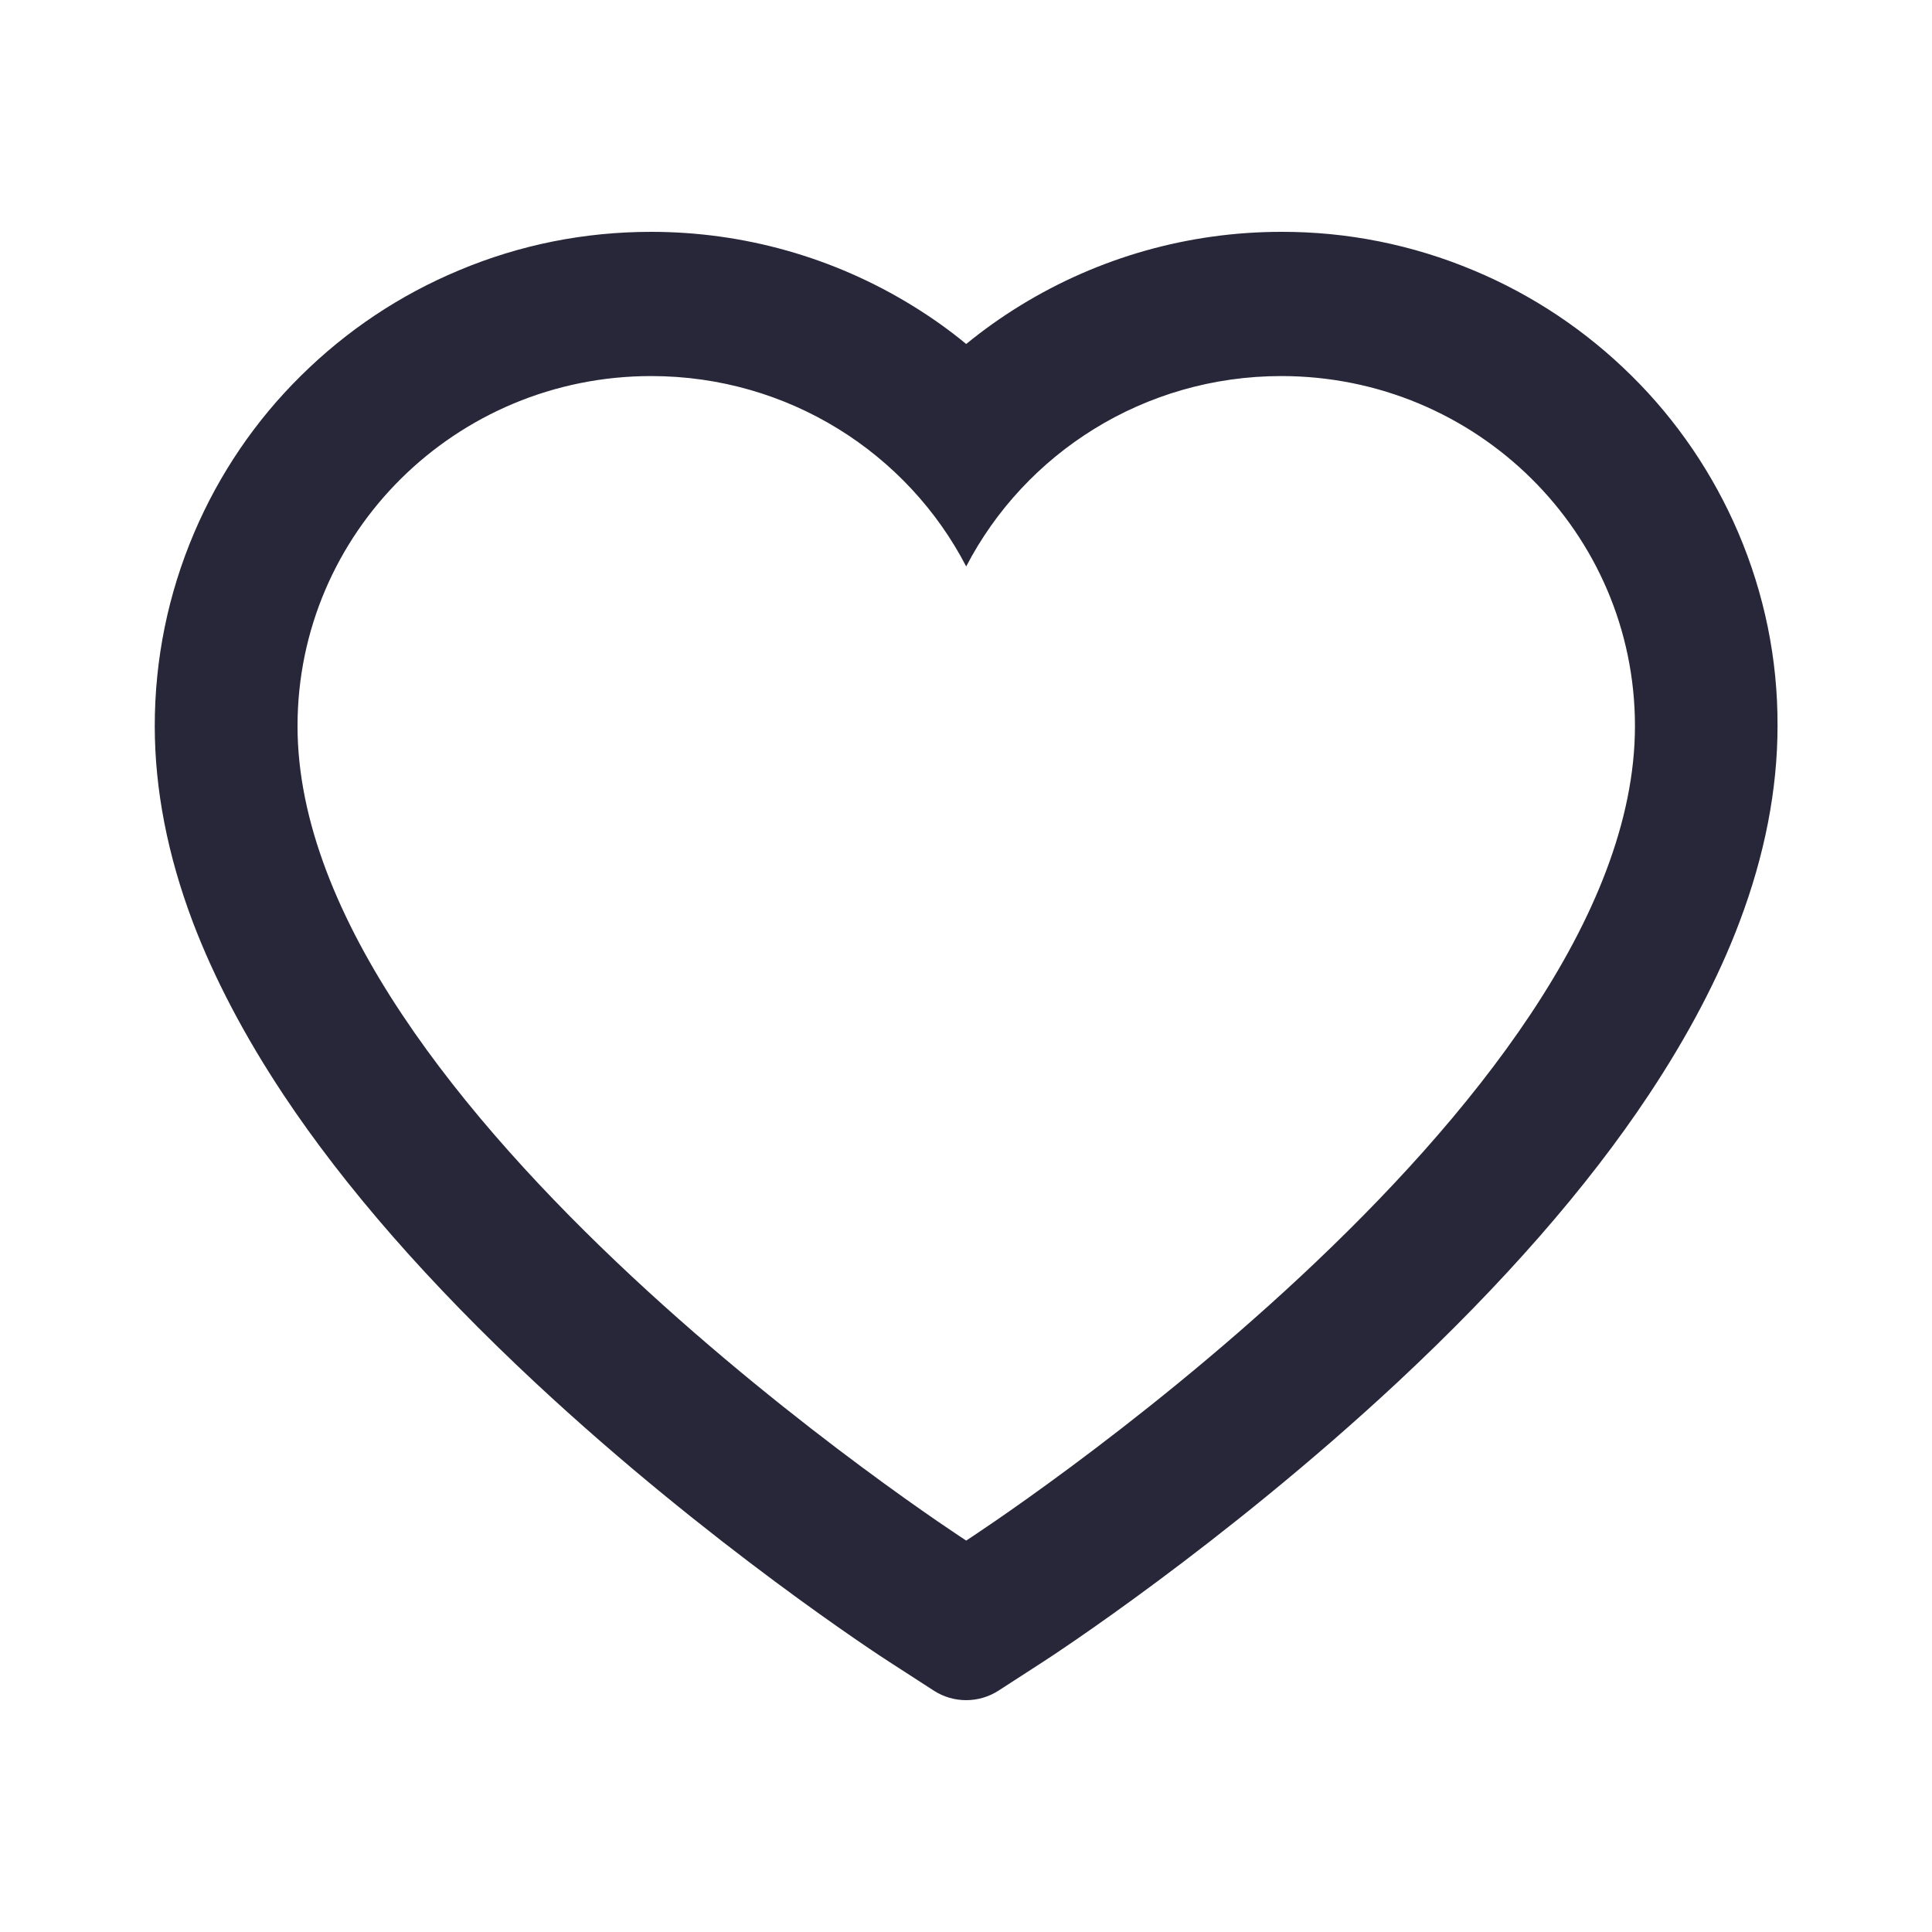
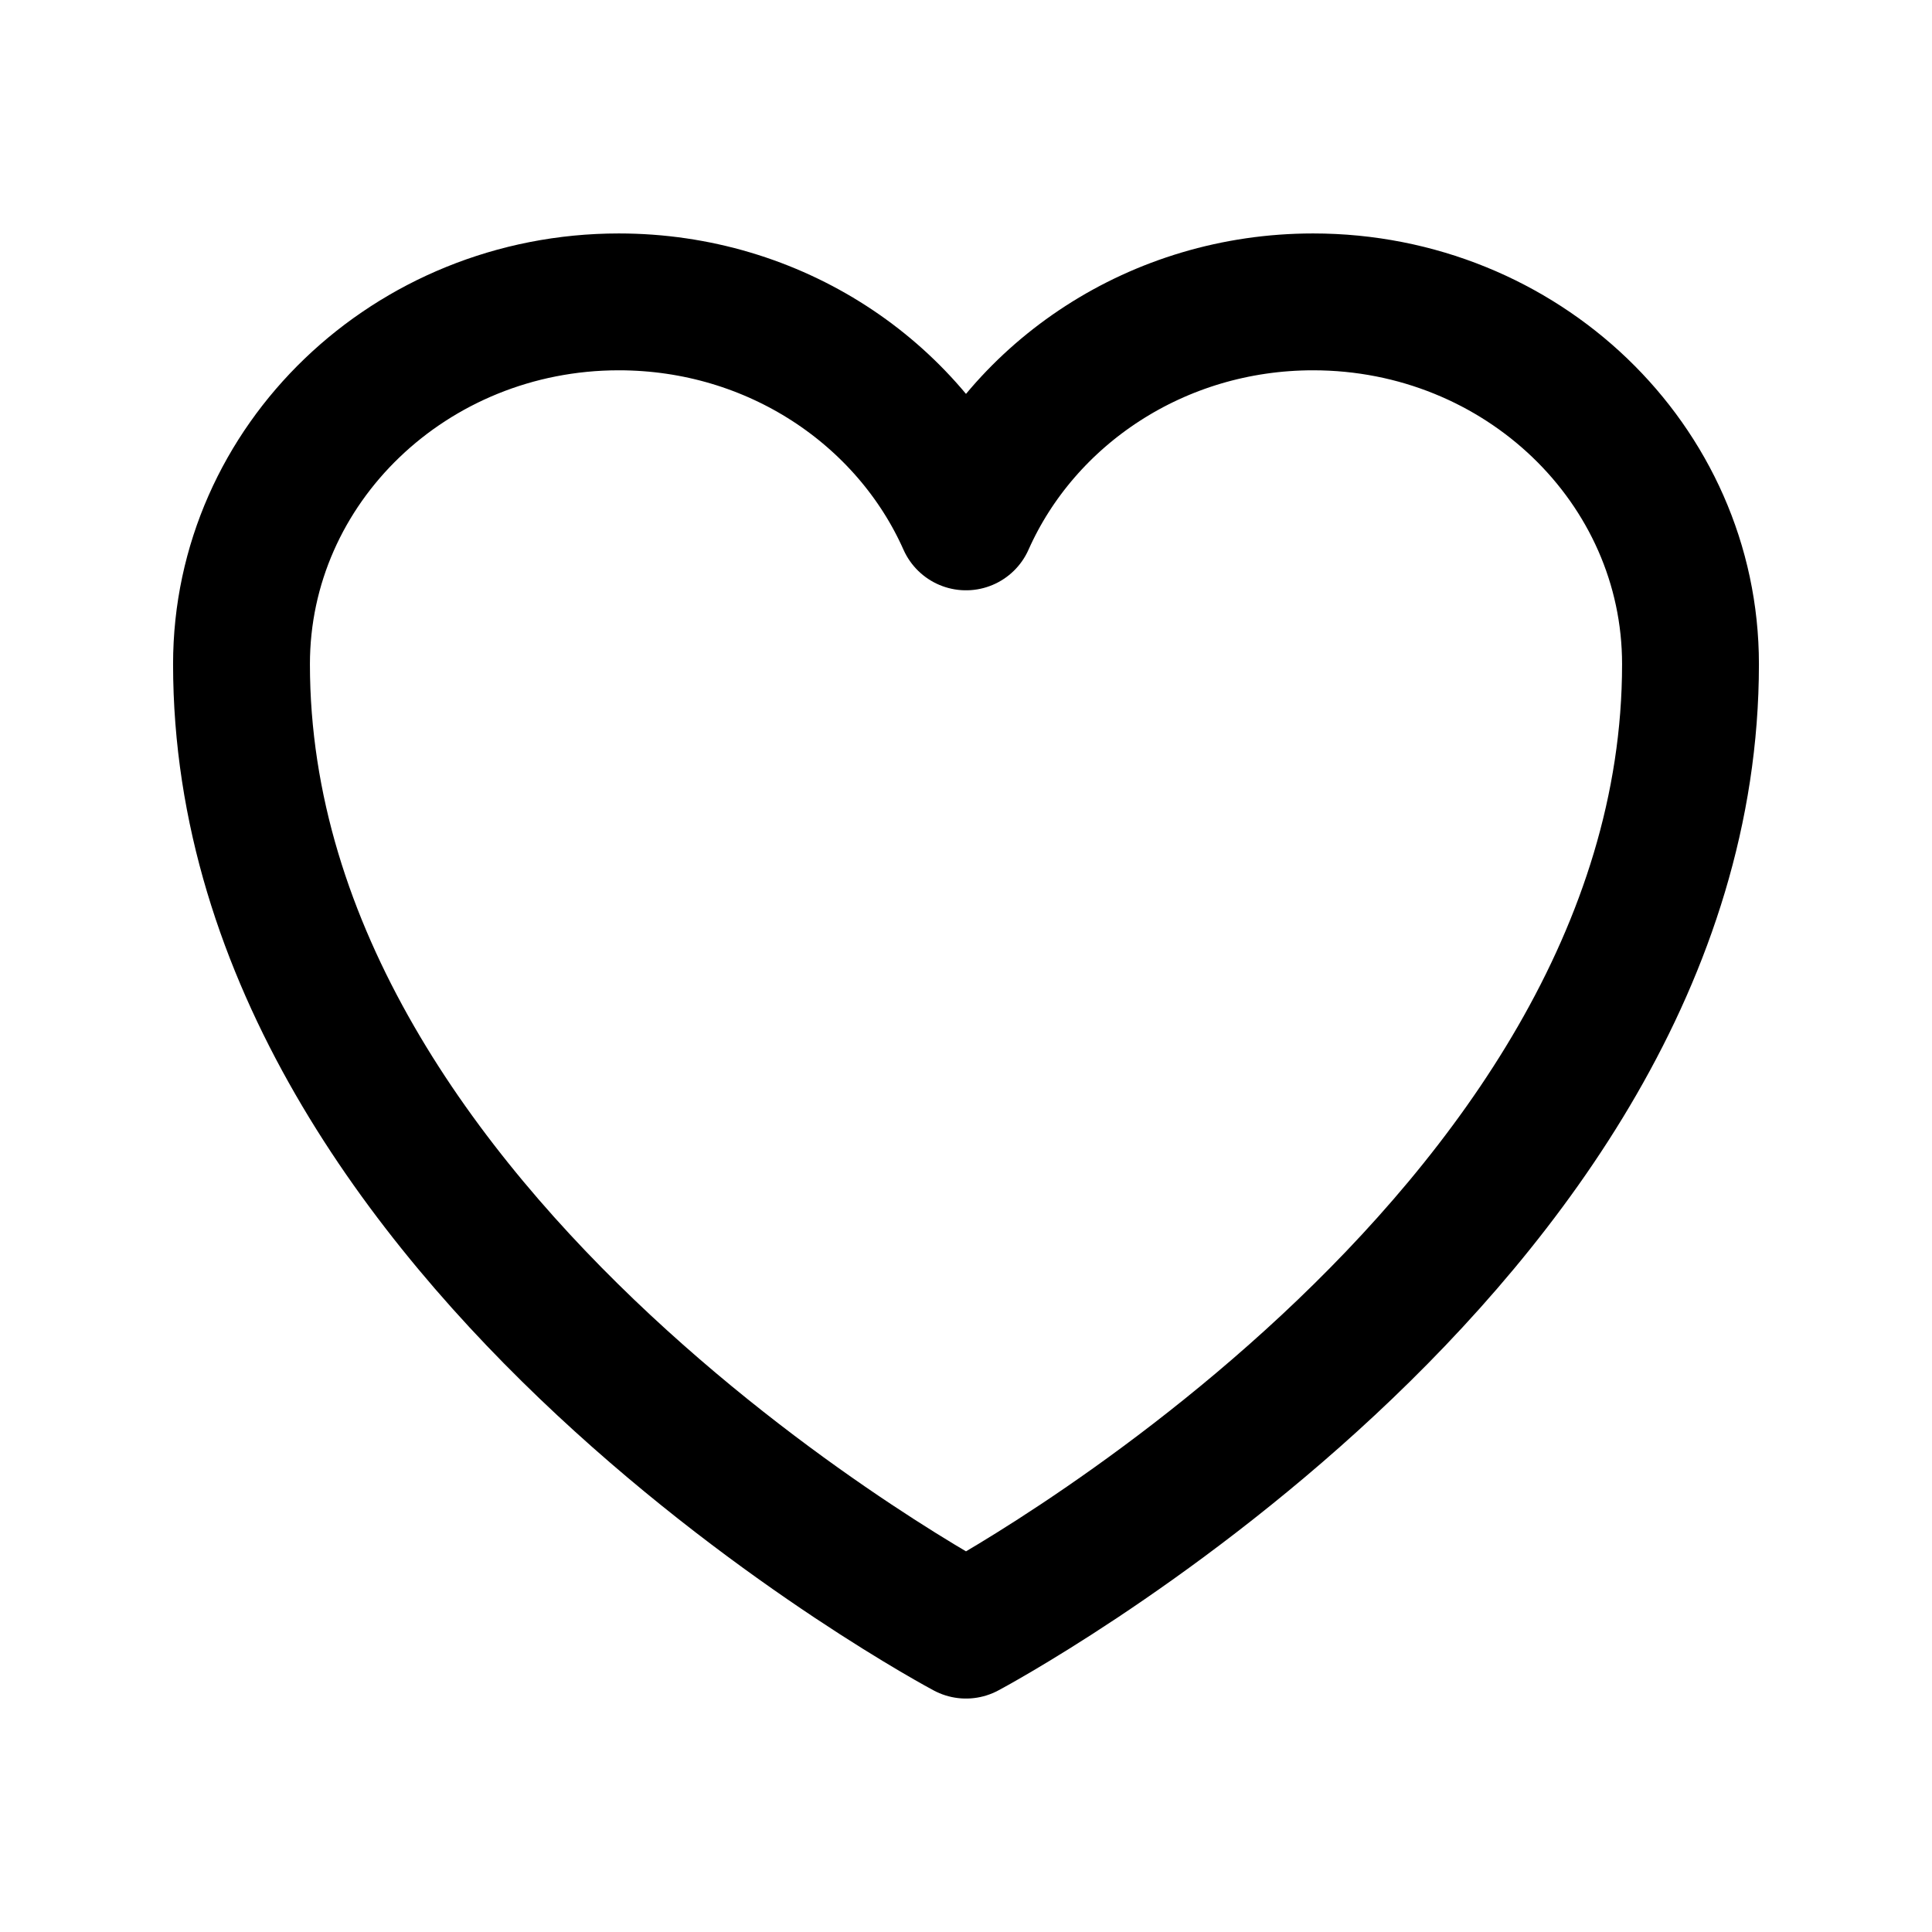
- <svg xmlns="http://www.w3.org/2000/svg" width="20" height="20" viewBox="0 0 20 20" fill="none">
-   <g id="Icon / Outlined / Heart">
-     <path id="Vector" d="M17.995 5.515C17.734 4.905 17.359 4.353 16.889 3.889C16.418 3.423 15.864 3.053 15.255 2.799C14.624 2.534 13.947 2.398 13.264 2.4C12.305 2.4 11.37 2.665 10.557 3.166C10.362 3.286 10.178 3.417 10.002 3.561C9.828 3.417 9.643 3.286 9.448 3.166C8.635 2.665 7.7 2.4 6.741 2.4C6.051 2.4 5.382 2.533 4.75 2.799C4.139 3.054 3.589 3.421 3.116 3.889C2.646 4.352 2.27 4.905 2.01 5.515C1.74 6.149 1.602 6.823 1.602 7.516C1.602 8.17 1.734 8.852 1.996 9.545C2.216 10.124 2.531 10.725 2.934 11.332C3.572 12.293 4.449 13.294 5.538 14.31C7.342 15.993 9.129 17.155 9.205 17.203L9.666 17.501C9.87 17.633 10.133 17.633 10.337 17.501L10.798 17.203C10.874 17.154 12.659 15.993 14.466 14.31C15.555 13.294 16.432 12.293 17.069 11.332C17.472 10.725 17.789 10.124 18.007 9.545C18.269 8.852 18.401 8.17 18.401 7.516C18.404 6.823 18.265 6.149 17.995 5.515ZM10.002 15.948C10.002 15.948 3.08 11.468 3.08 7.516C3.08 5.515 4.719 3.893 6.741 3.893C8.163 3.893 9.396 4.694 10.002 5.864C10.609 4.694 11.842 3.893 13.264 3.893C15.286 3.893 16.925 5.515 16.925 7.516C16.925 11.468 10.002 15.948 10.002 15.948Z" fill="#282739" />
-   </g>
+ <svg xmlns="http://www.w3.org/2000/svg" fill="none" viewBox="0 0 24 24" stroke-width="1.7" stroke="currentColor" data-slot="icon" class="w-20 h-20">
+   <path stroke-linecap="round" stroke-linejoin="round" d="M21 8.25c0-2.485-2.099-4.5-4.688-4.5-1.935 0-3.597 1.126-4.312 2.733-.715-1.607-2.377-2.733-4.313-2.733C5.1 3.75 3 5.765 3 8.25c0 7.22 9 12 9 12s9-4.78 9-12Z" />
</svg>
